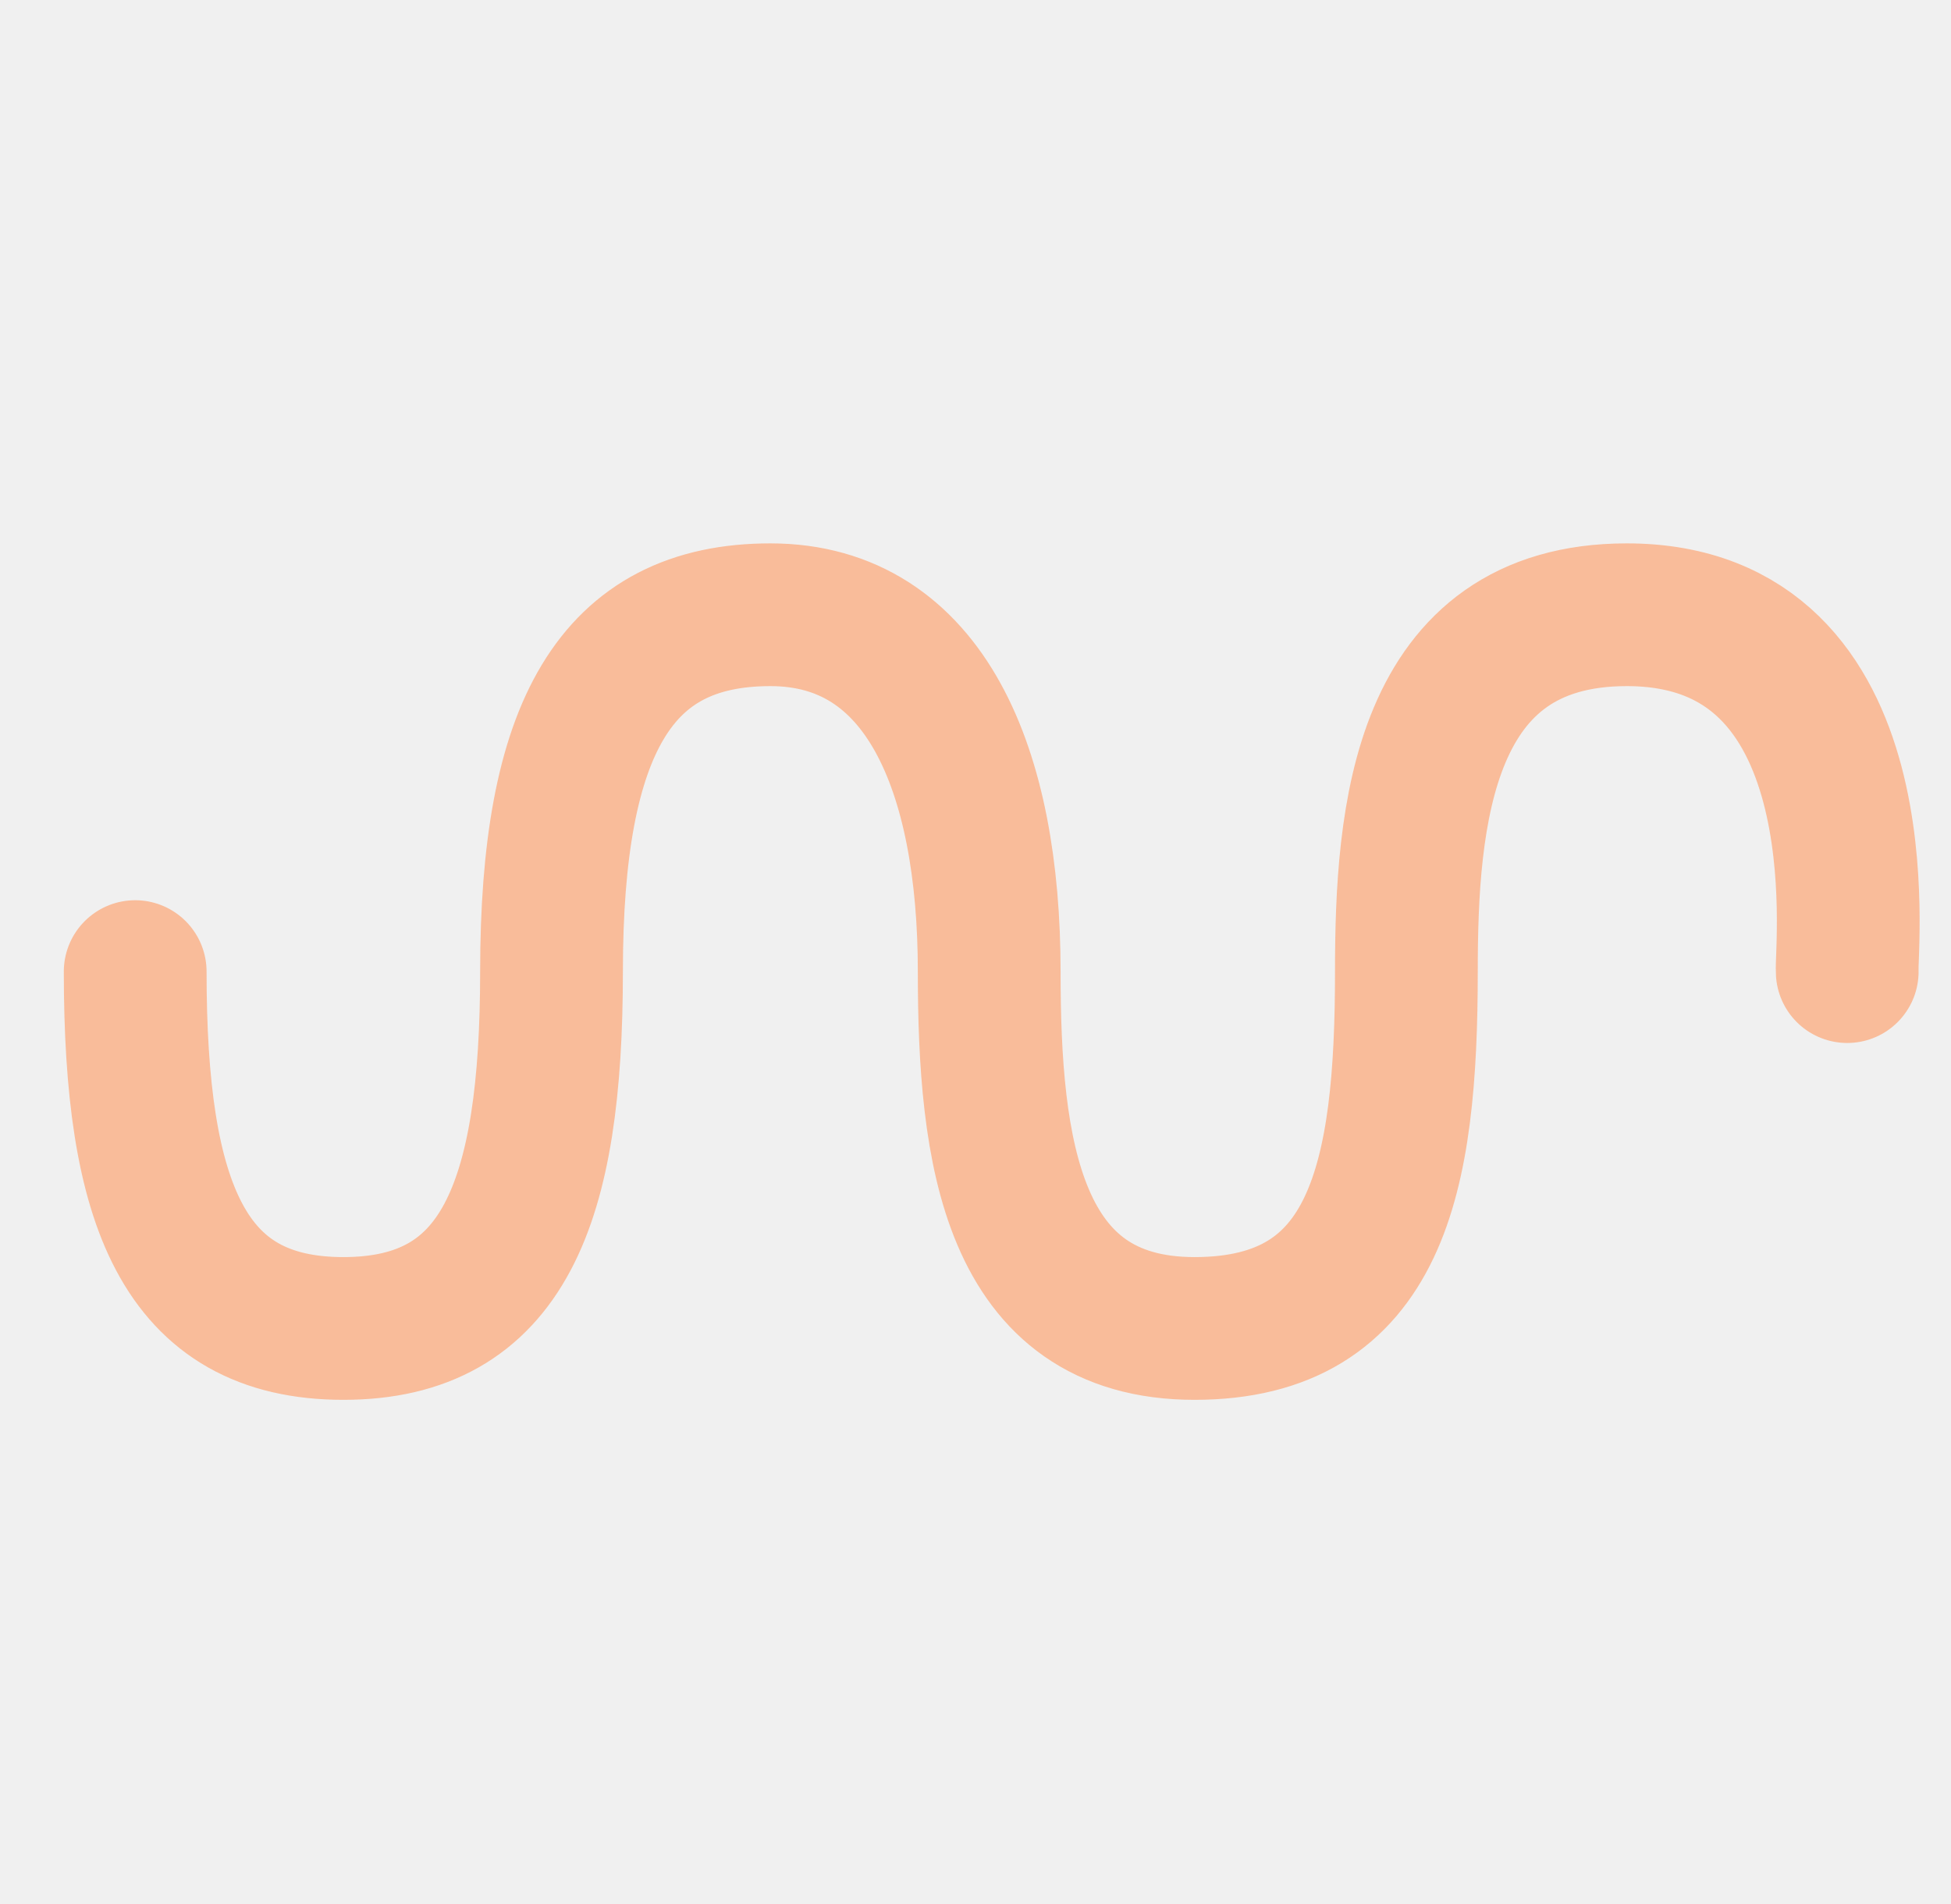
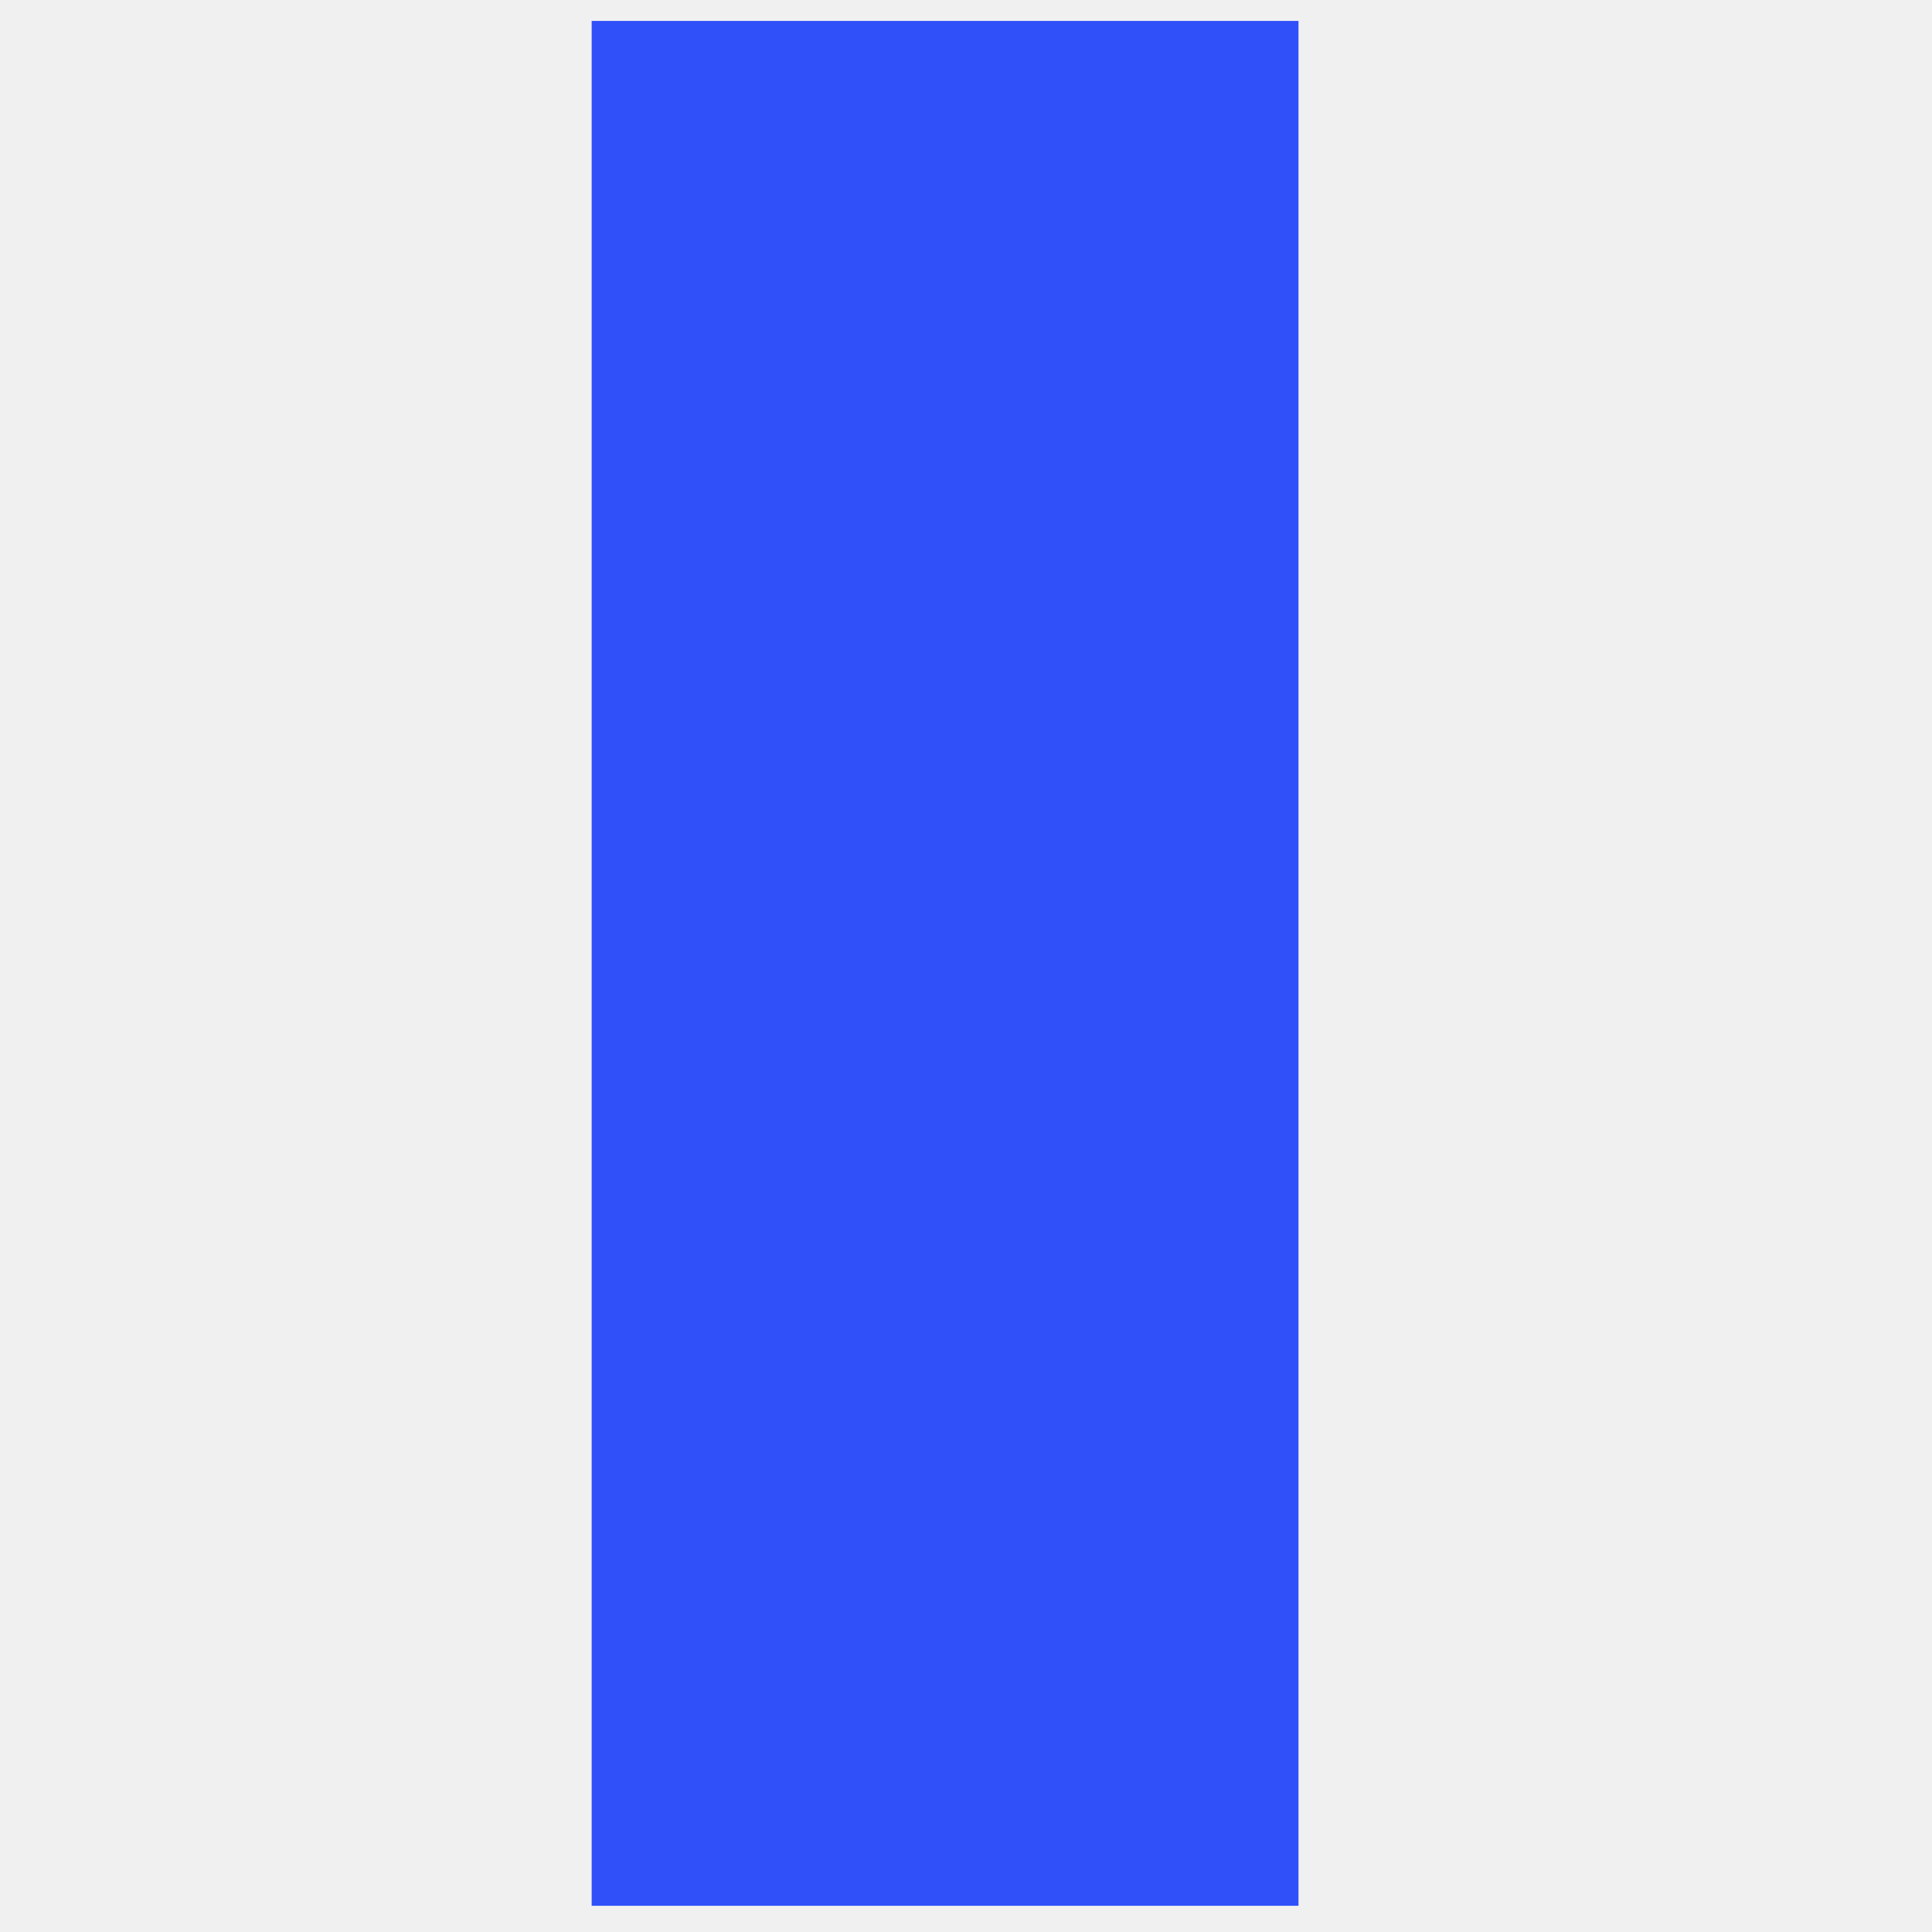
- <svg xmlns="http://www.w3.org/2000/svg" width="41" height="40" viewBox="0 0 41 40" fill="none">
-   <g clip-path="url(#clip0_1228_19154)">
-     <path opacity="0.8" d="M2.841 20.42C2.841 25.295 3.85 27.92 7.216 27.92C10.581 27.92 11.59 25.295 11.59 20.42C11.59 15.295 12.936 12.92 16.189 12.92C19.442 12.92 20.788 16.175 20.788 20.42C20.788 24.185 21.253 27.92 25.102 27.92C28.951 27.92 29.555 24.752 29.555 20.42C29.555 17.157 29.878 12.92 34.187 12.92C39.573 12.92 38.783 19.942 38.819 20.42" stroke="#FBAF84" stroke-width="3" stroke-linecap="round" stroke-linejoin="round" />
+ <svg xmlns="http://www.w3.org/2000/svg" width="41" height="41" viewBox="0 0 41 41" fill="none">
+   <g clip-path="url(#clip0_1228_19159)">
+     <rect x="12.556" y="0.443" width="15" height="40" fill="#3050FA" />
  </g>
  <defs>
-     <clipPath id="clip0_1228_19154">
-       <rect width="40" height="40" fill="white" transform="translate(0.84082)" />
+     <clipPath id="clip0_1228_19159">
+       <rect width="40" height="40" fill="white" transform="translate(0.0556641 0.443359)" />
    </clipPath>
  </defs>
</svg>
